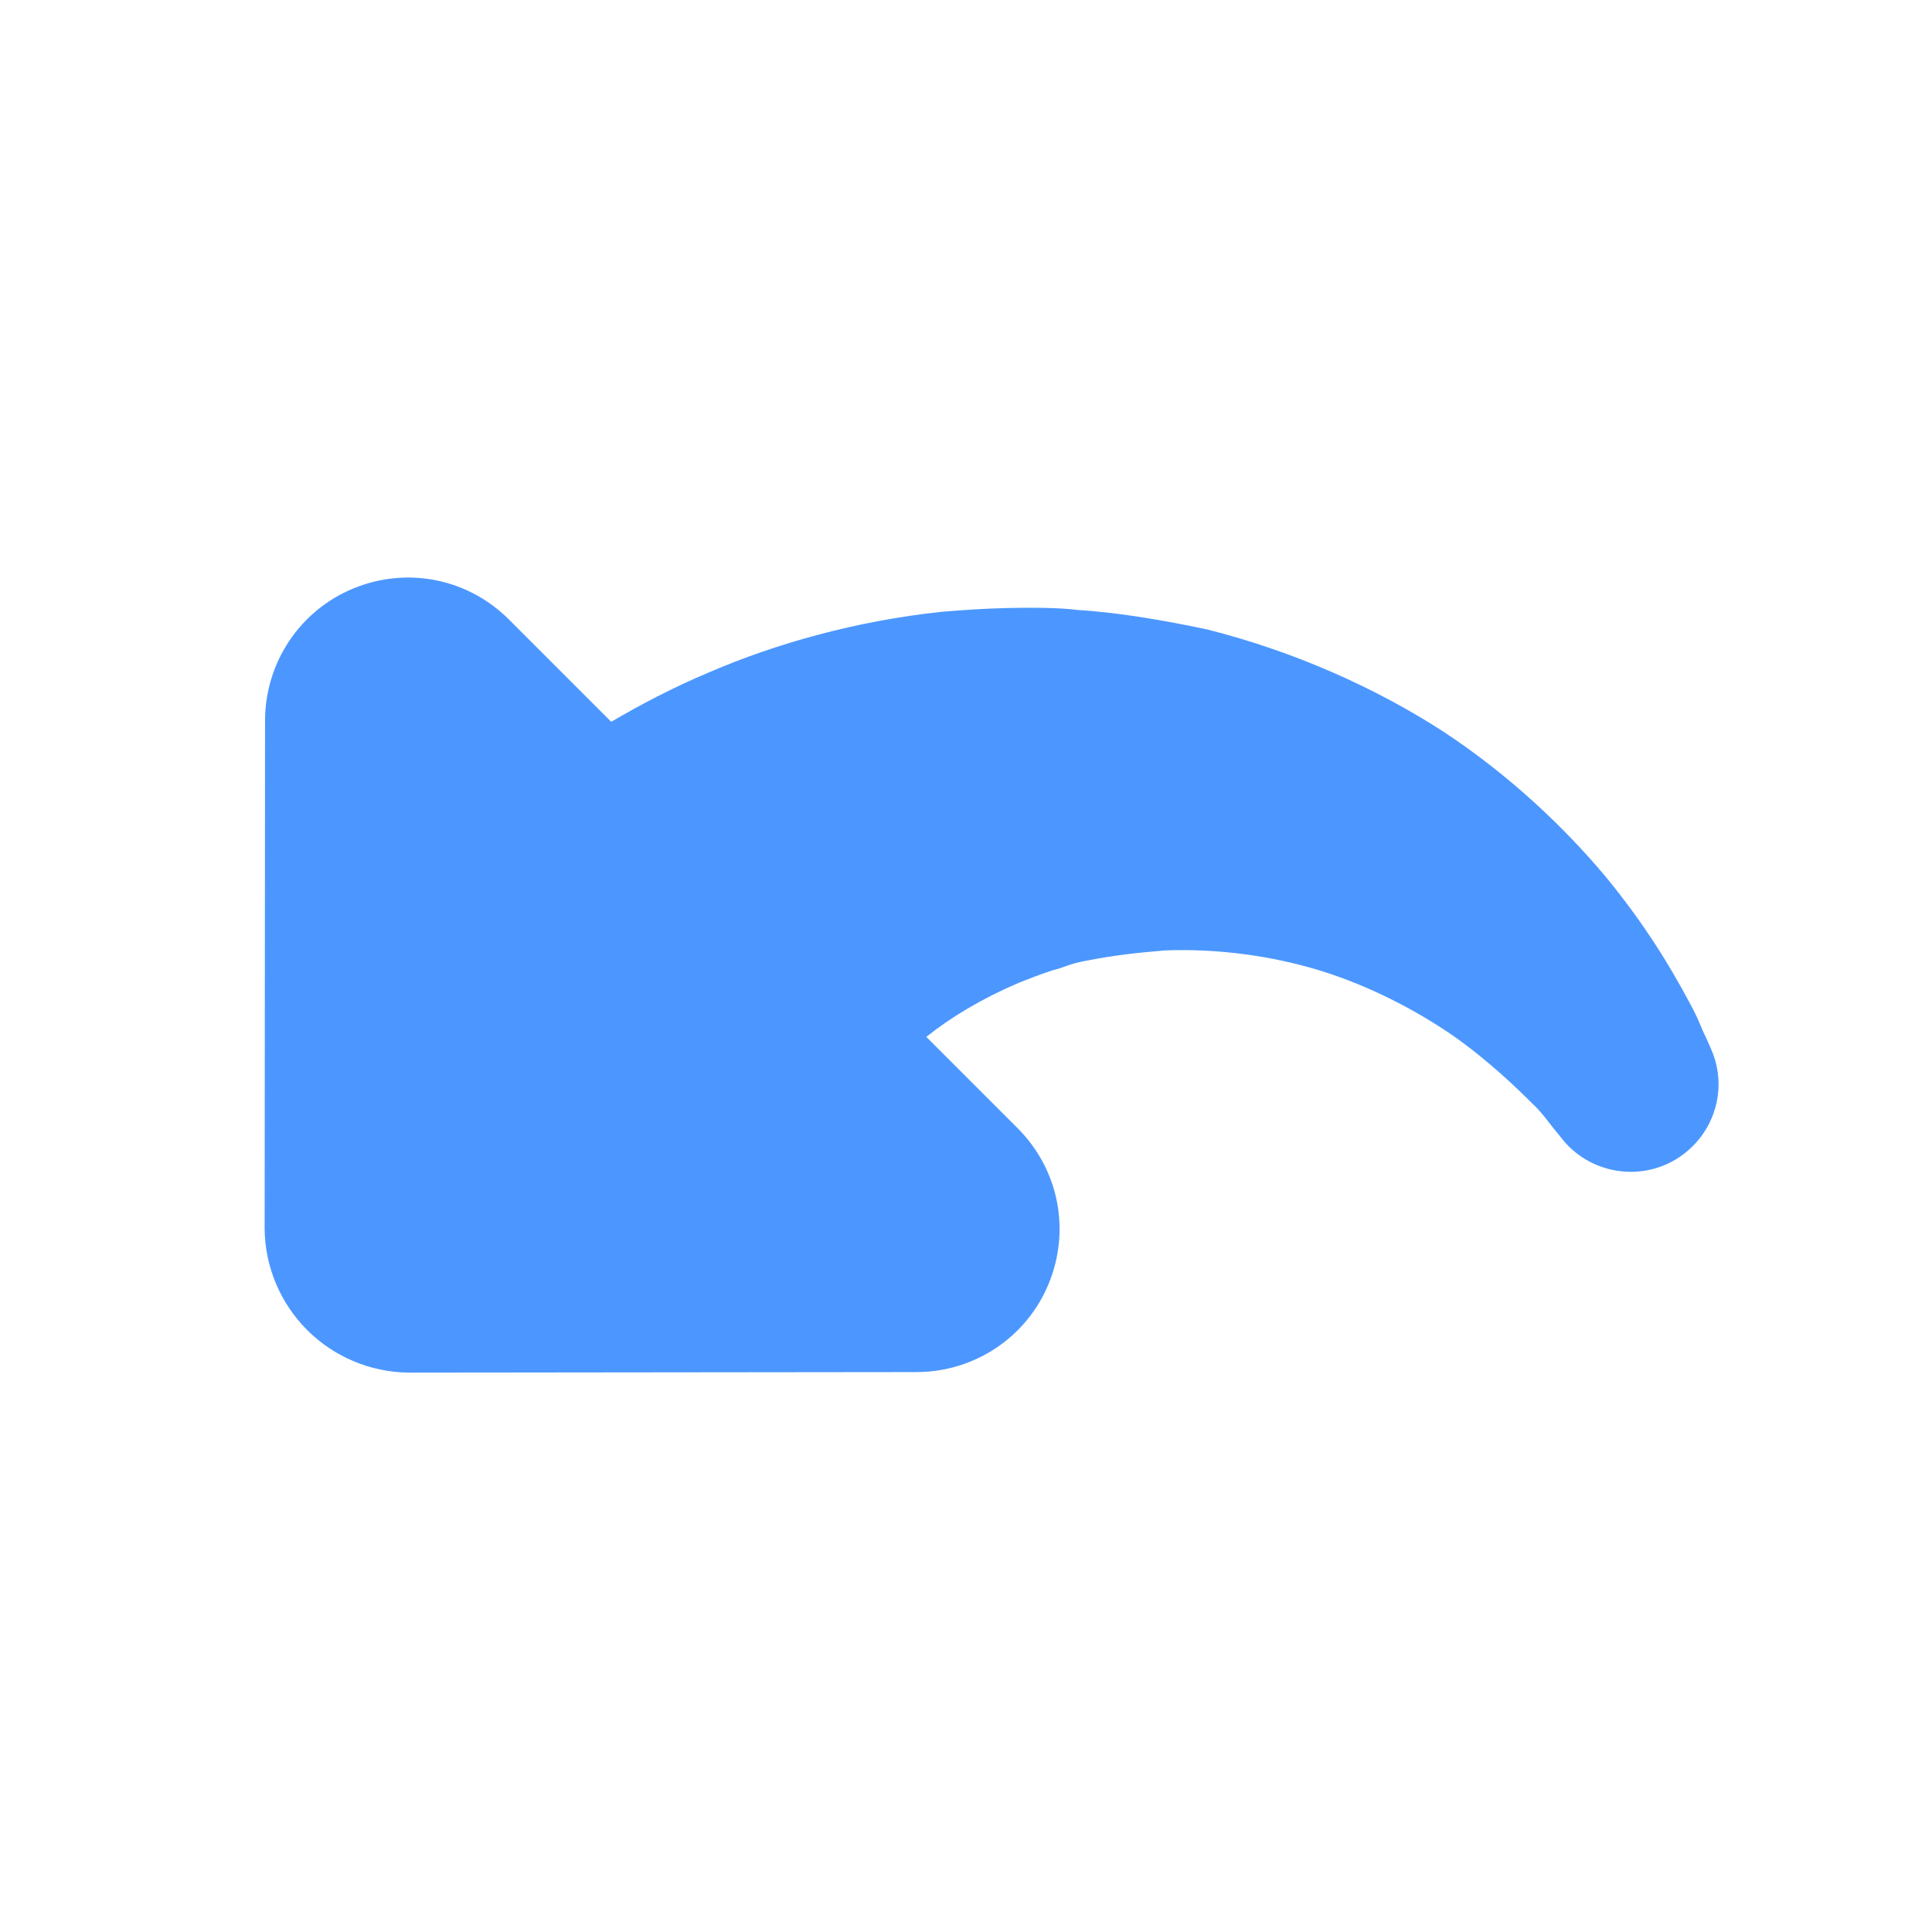
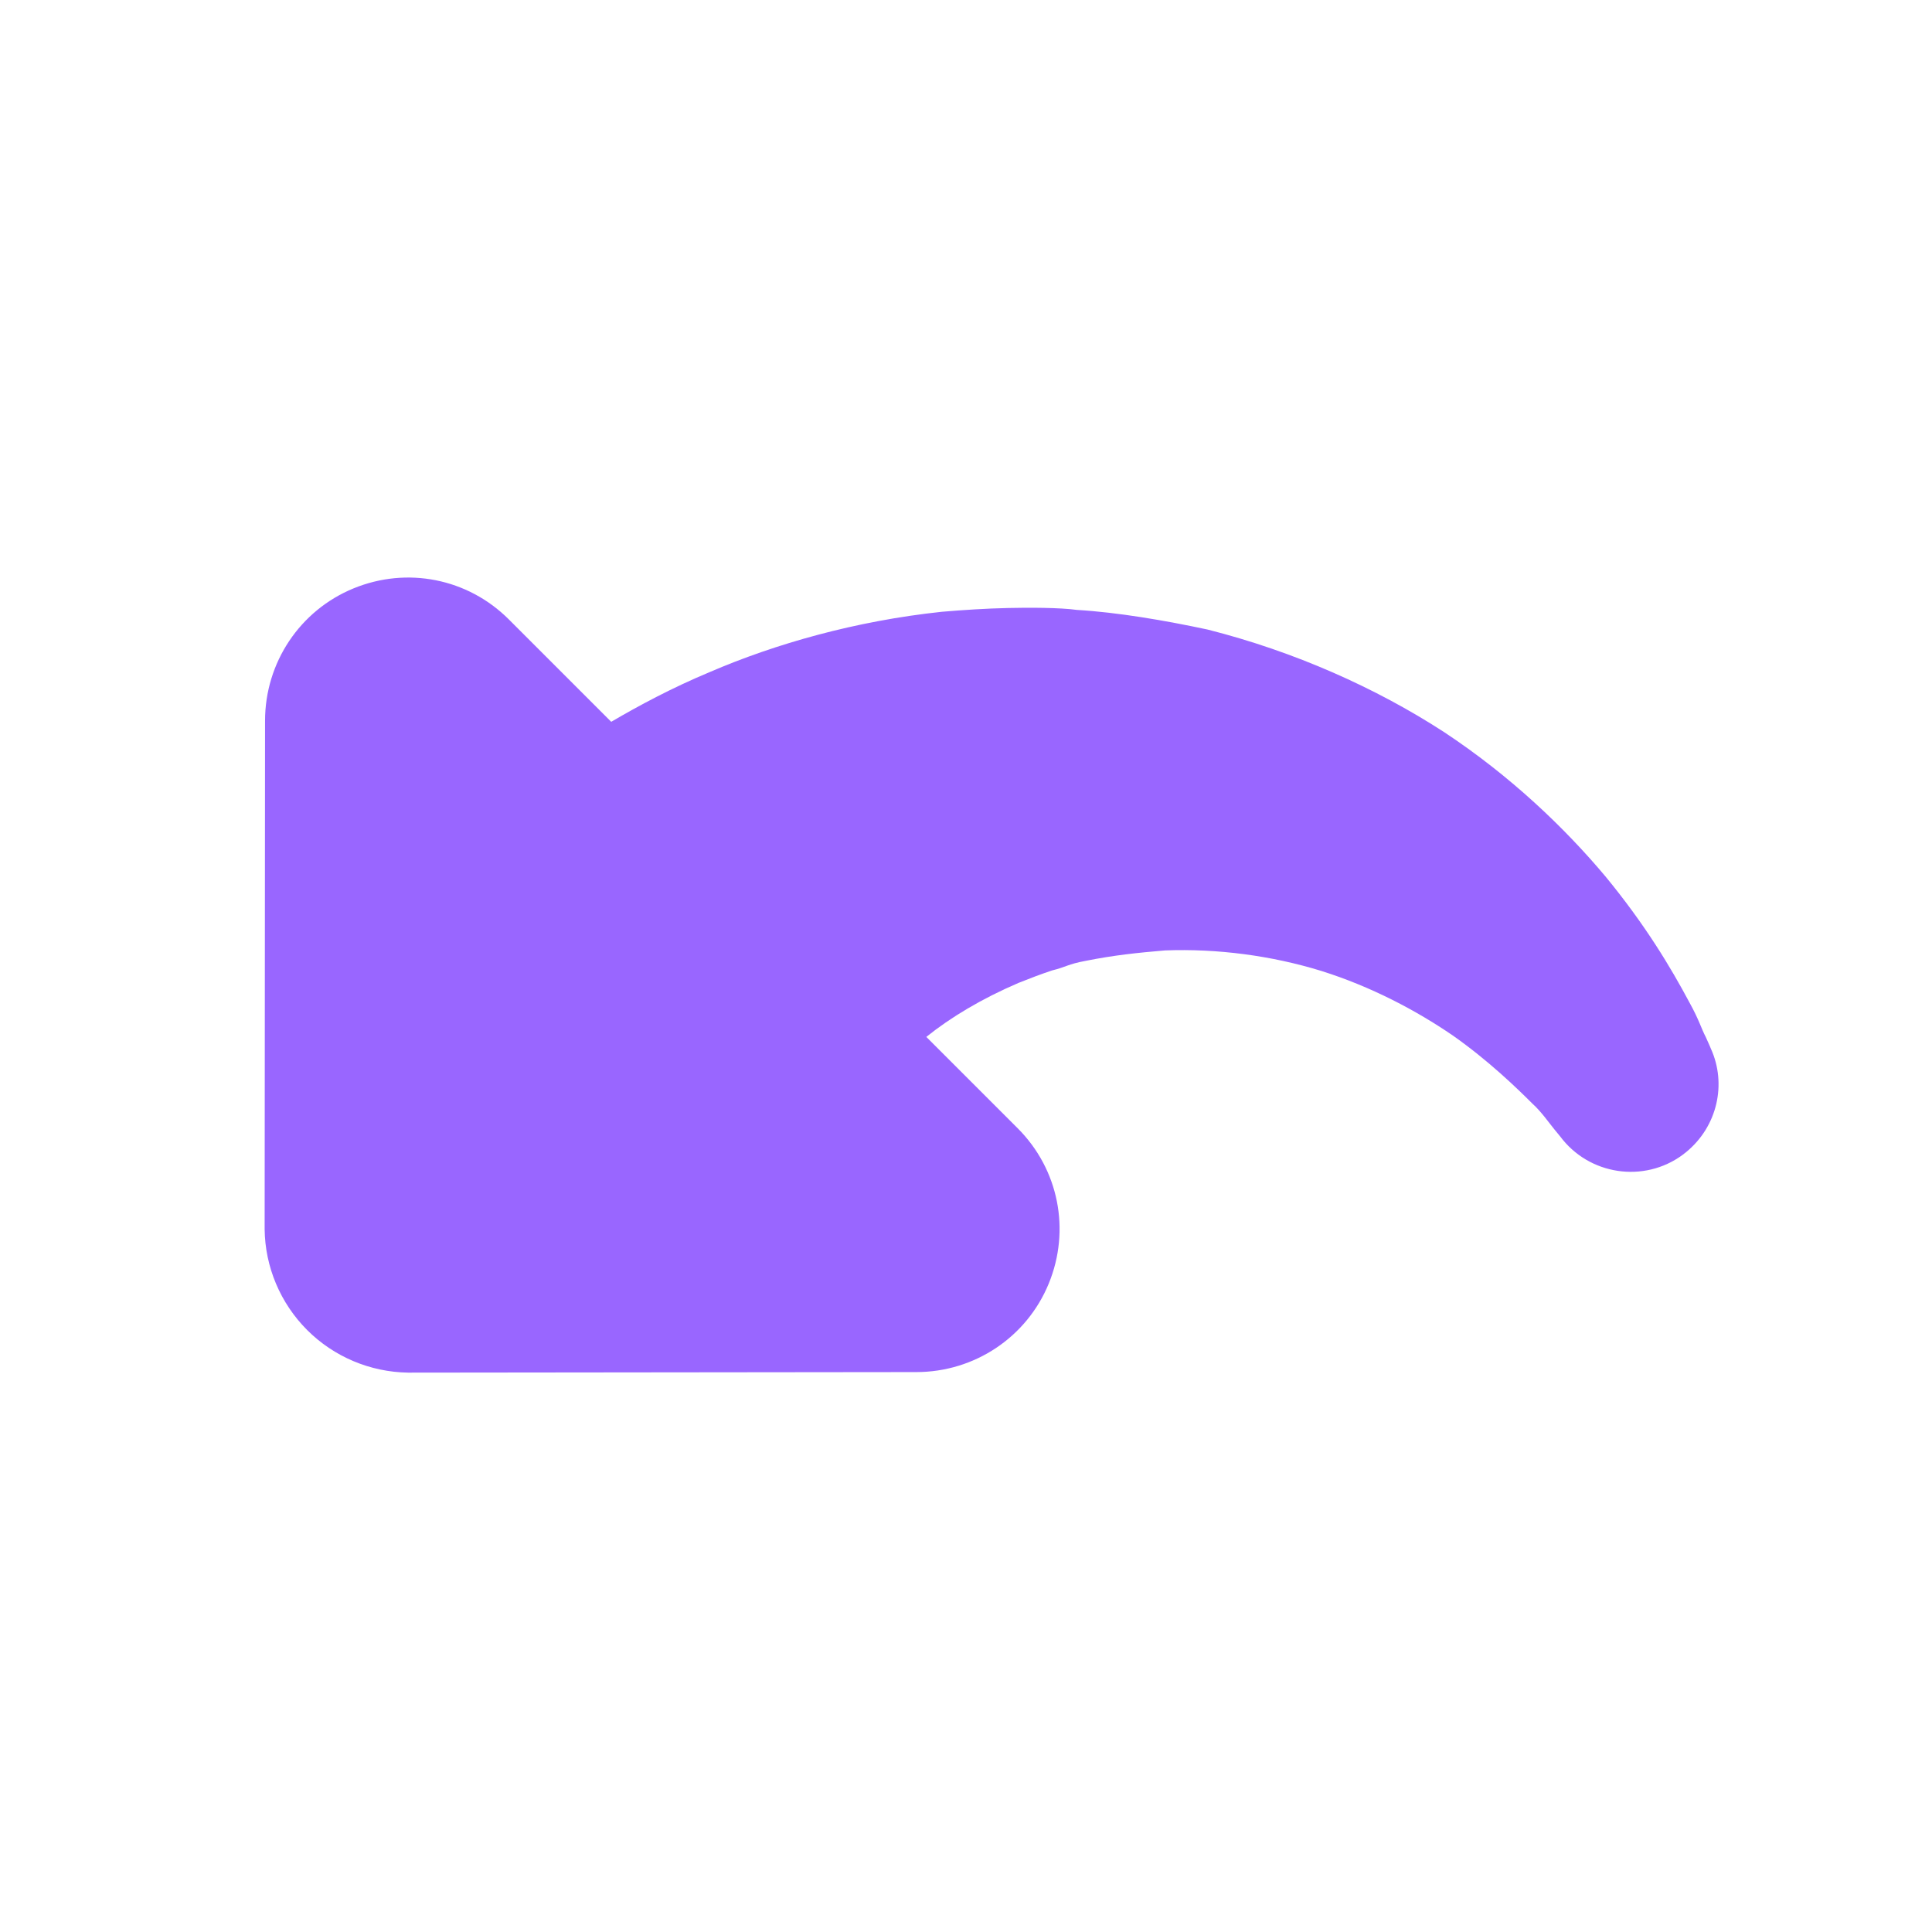
<svg xmlns="http://www.w3.org/2000/svg" width="20px" height="20px" viewBox="0 0 20 20" version="1.1">
  <defs />
  <g id="Page-1" stroke="none" stroke-width="1" fill="none" fill-rule="evenodd">
-     <g id="undo" fill="#4C97FF">
+     <g id="undo" fill="#9966ff">
      <path d="M15.558,12.77 L11.84,16.494 C11.561,16.767 11.183,16.921 10.79,16.921 C10.399,16.921 10.021,16.767 9.74,16.494 L6.024,12.77 C5.597,12.343 5.471,11.706 5.702,11.153 C5.933,10.6 6.465,10.243 7.067,10.243 L8.404,10.243 C8.369,9.921 8.278,9.557 8.124,9.172 C8.076,9.06 8.026,8.948 7.97,8.836 C7.893,8.71 7.901,8.675 7.795,8.521 C7.627,8.269 7.473,8.08 7.29,7.863 C6.92,7.464 6.472,7.121 5.996,6.869 C5.513,6.617 5.009,6.463 4.561,6.379 C4.12,6.302 3.714,6.295 3.476,6.295 C3.357,6.288 3.203,6.316 3.126,6.323 C3.042,6.33 2.993,6.337 2.993,6.337 C2.496,6.386 2.048,6.022 1.999,5.525 C1.957,5.105 2.202,4.727 2.573,4.587 C2.573,4.587 2.622,4.566 2.699,4.538 C2.79,4.51 2.874,4.461 3.07,4.405 C3.462,4.286 3.959,4.16 4.61,4.097 C5.254,4.041 6.031,4.055 6.851,4.223 C7.669,4.398 8.53,4.727 9.328,5.203 C9.706,5.448 10.112,5.735 10.427,6.015 C10.567,6.12 10.805,6.358 10.945,6.505 C11.106,6.673 11.253,6.841 11.401,7.016 C11.967,7.716 12.387,8.472 12.66,9.158 C12.821,9.55 12.933,9.921 13.017,10.243 L14.515,10.243 C15.117,10.243 15.649,10.6 15.88,11.153 C16.111,11.706 15.985,12.343 15.558,12.77" id="Fill-1" transform="translate(8.994247, 10.49425) scale(-1, 1) rotate(-45) translate(-8.994247, -10.49425) " />
    </g>
  </g>
</svg>
